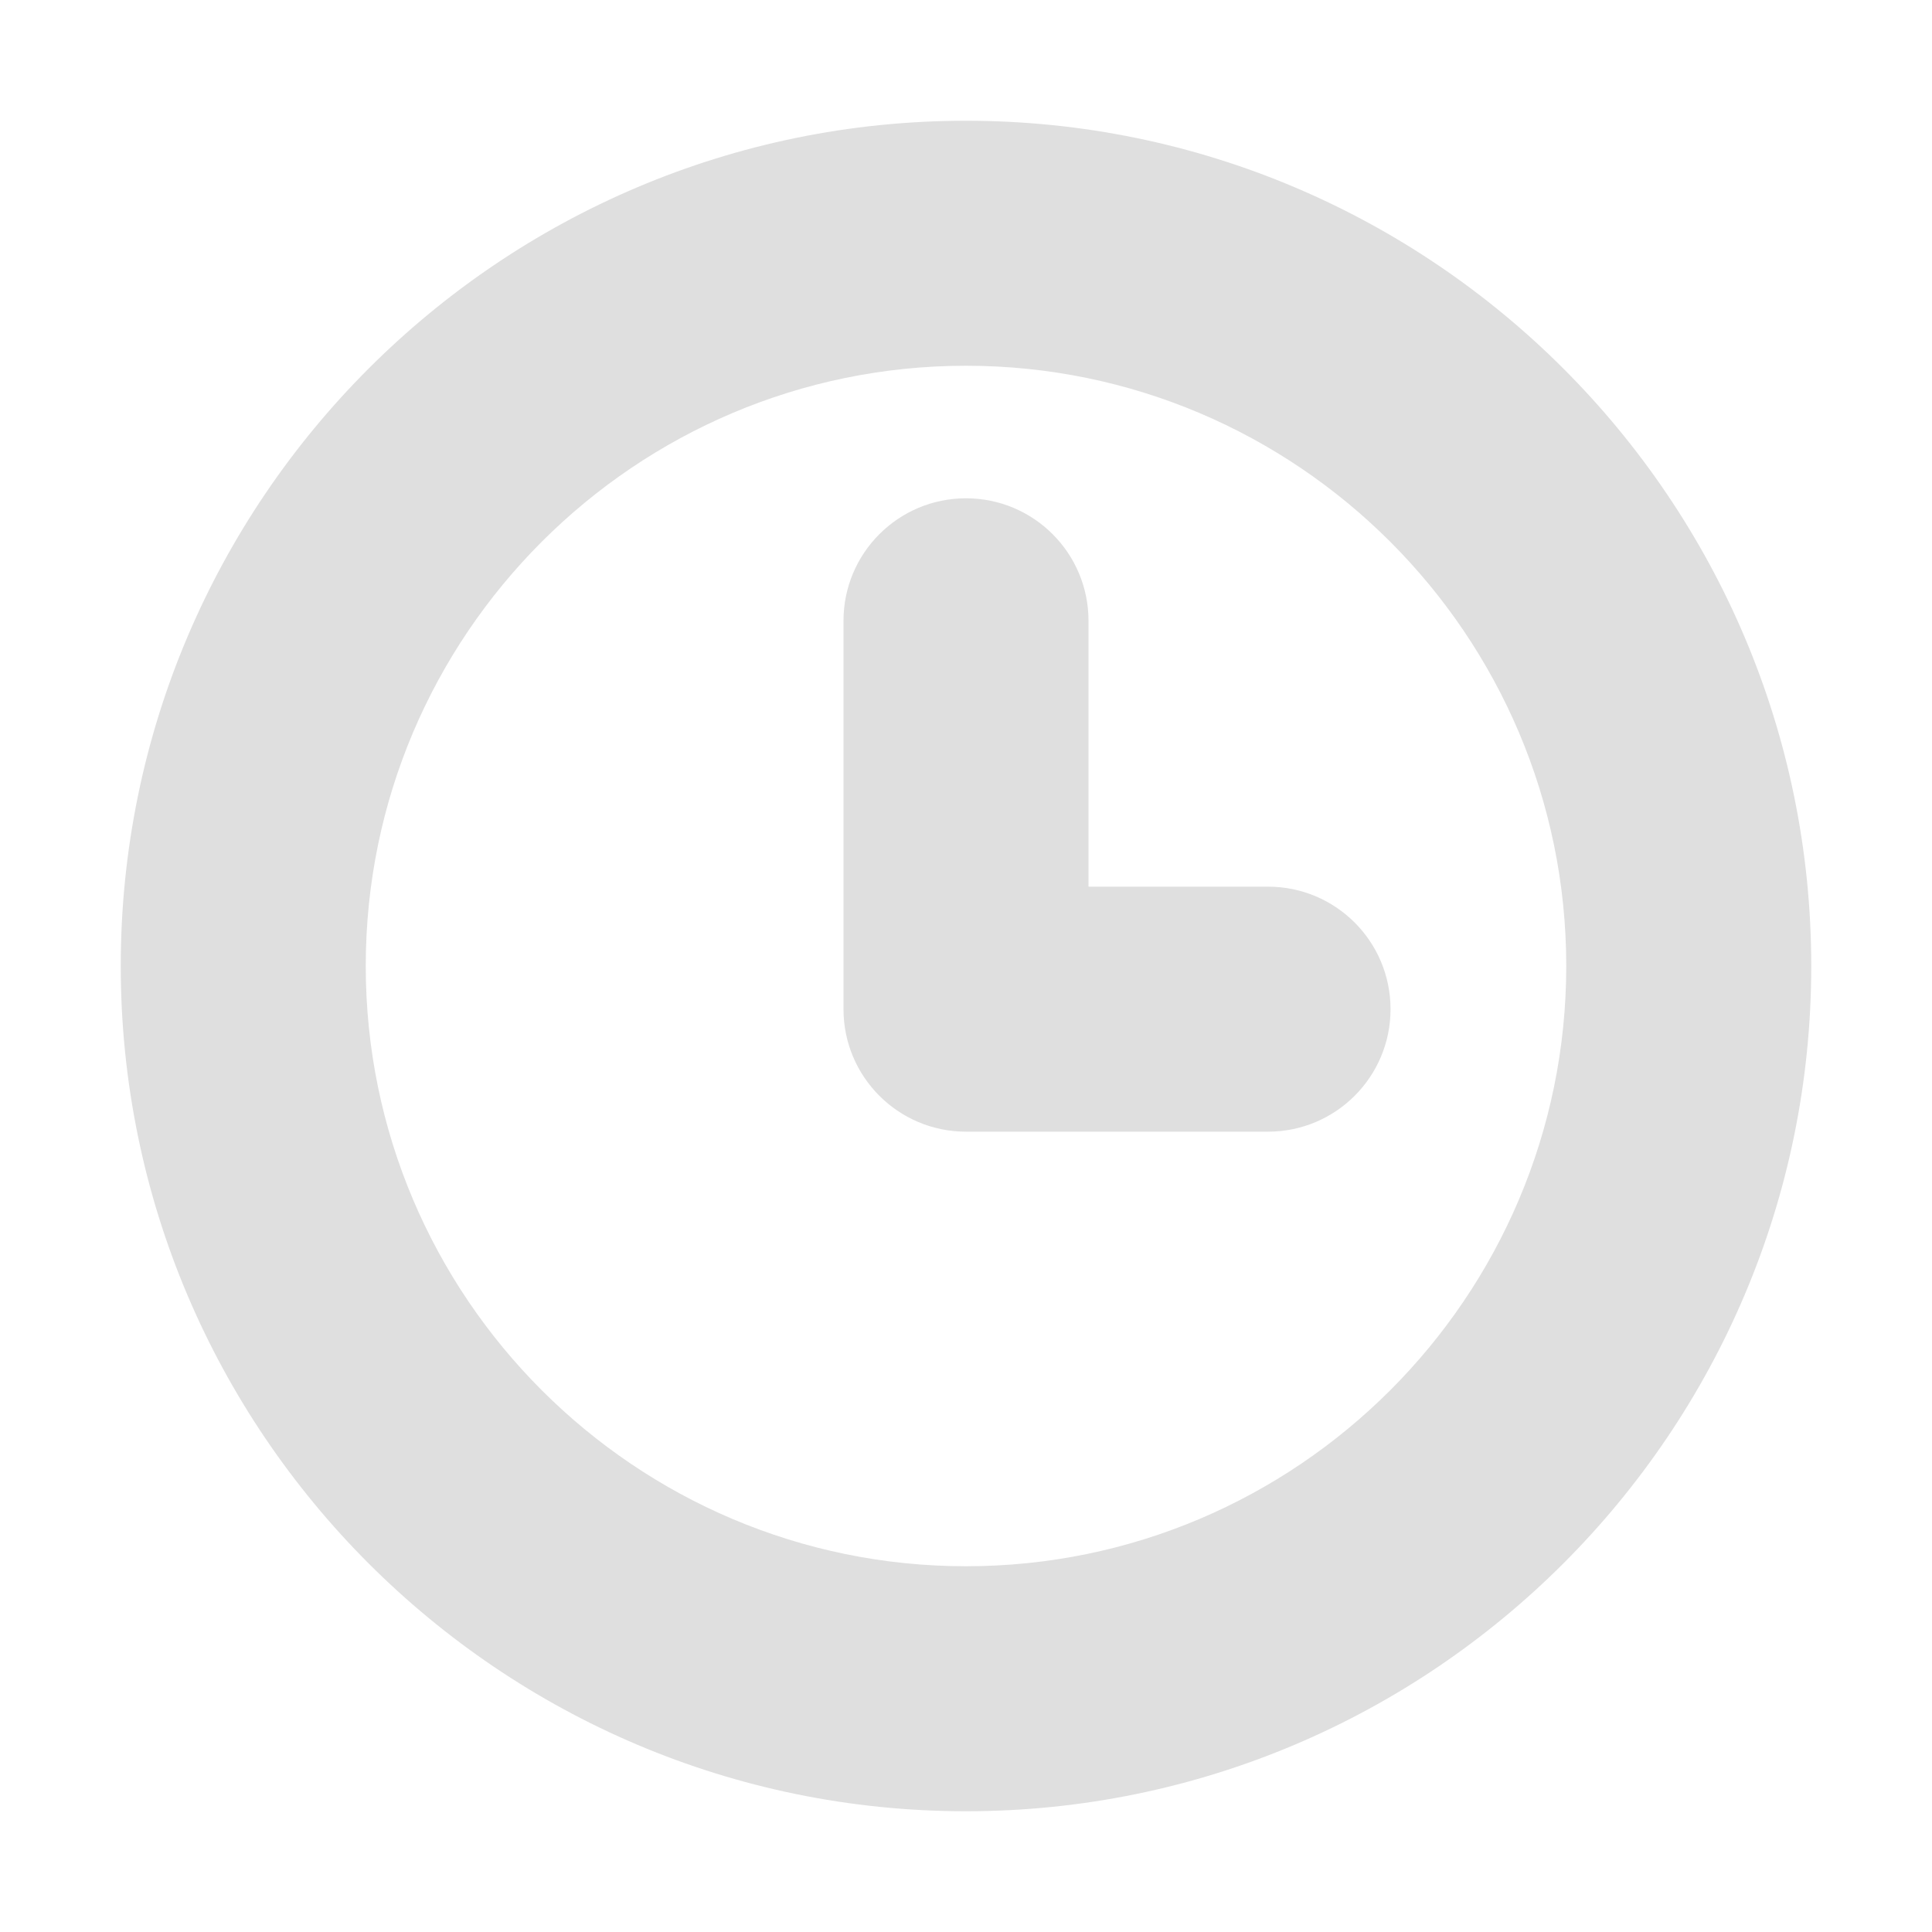
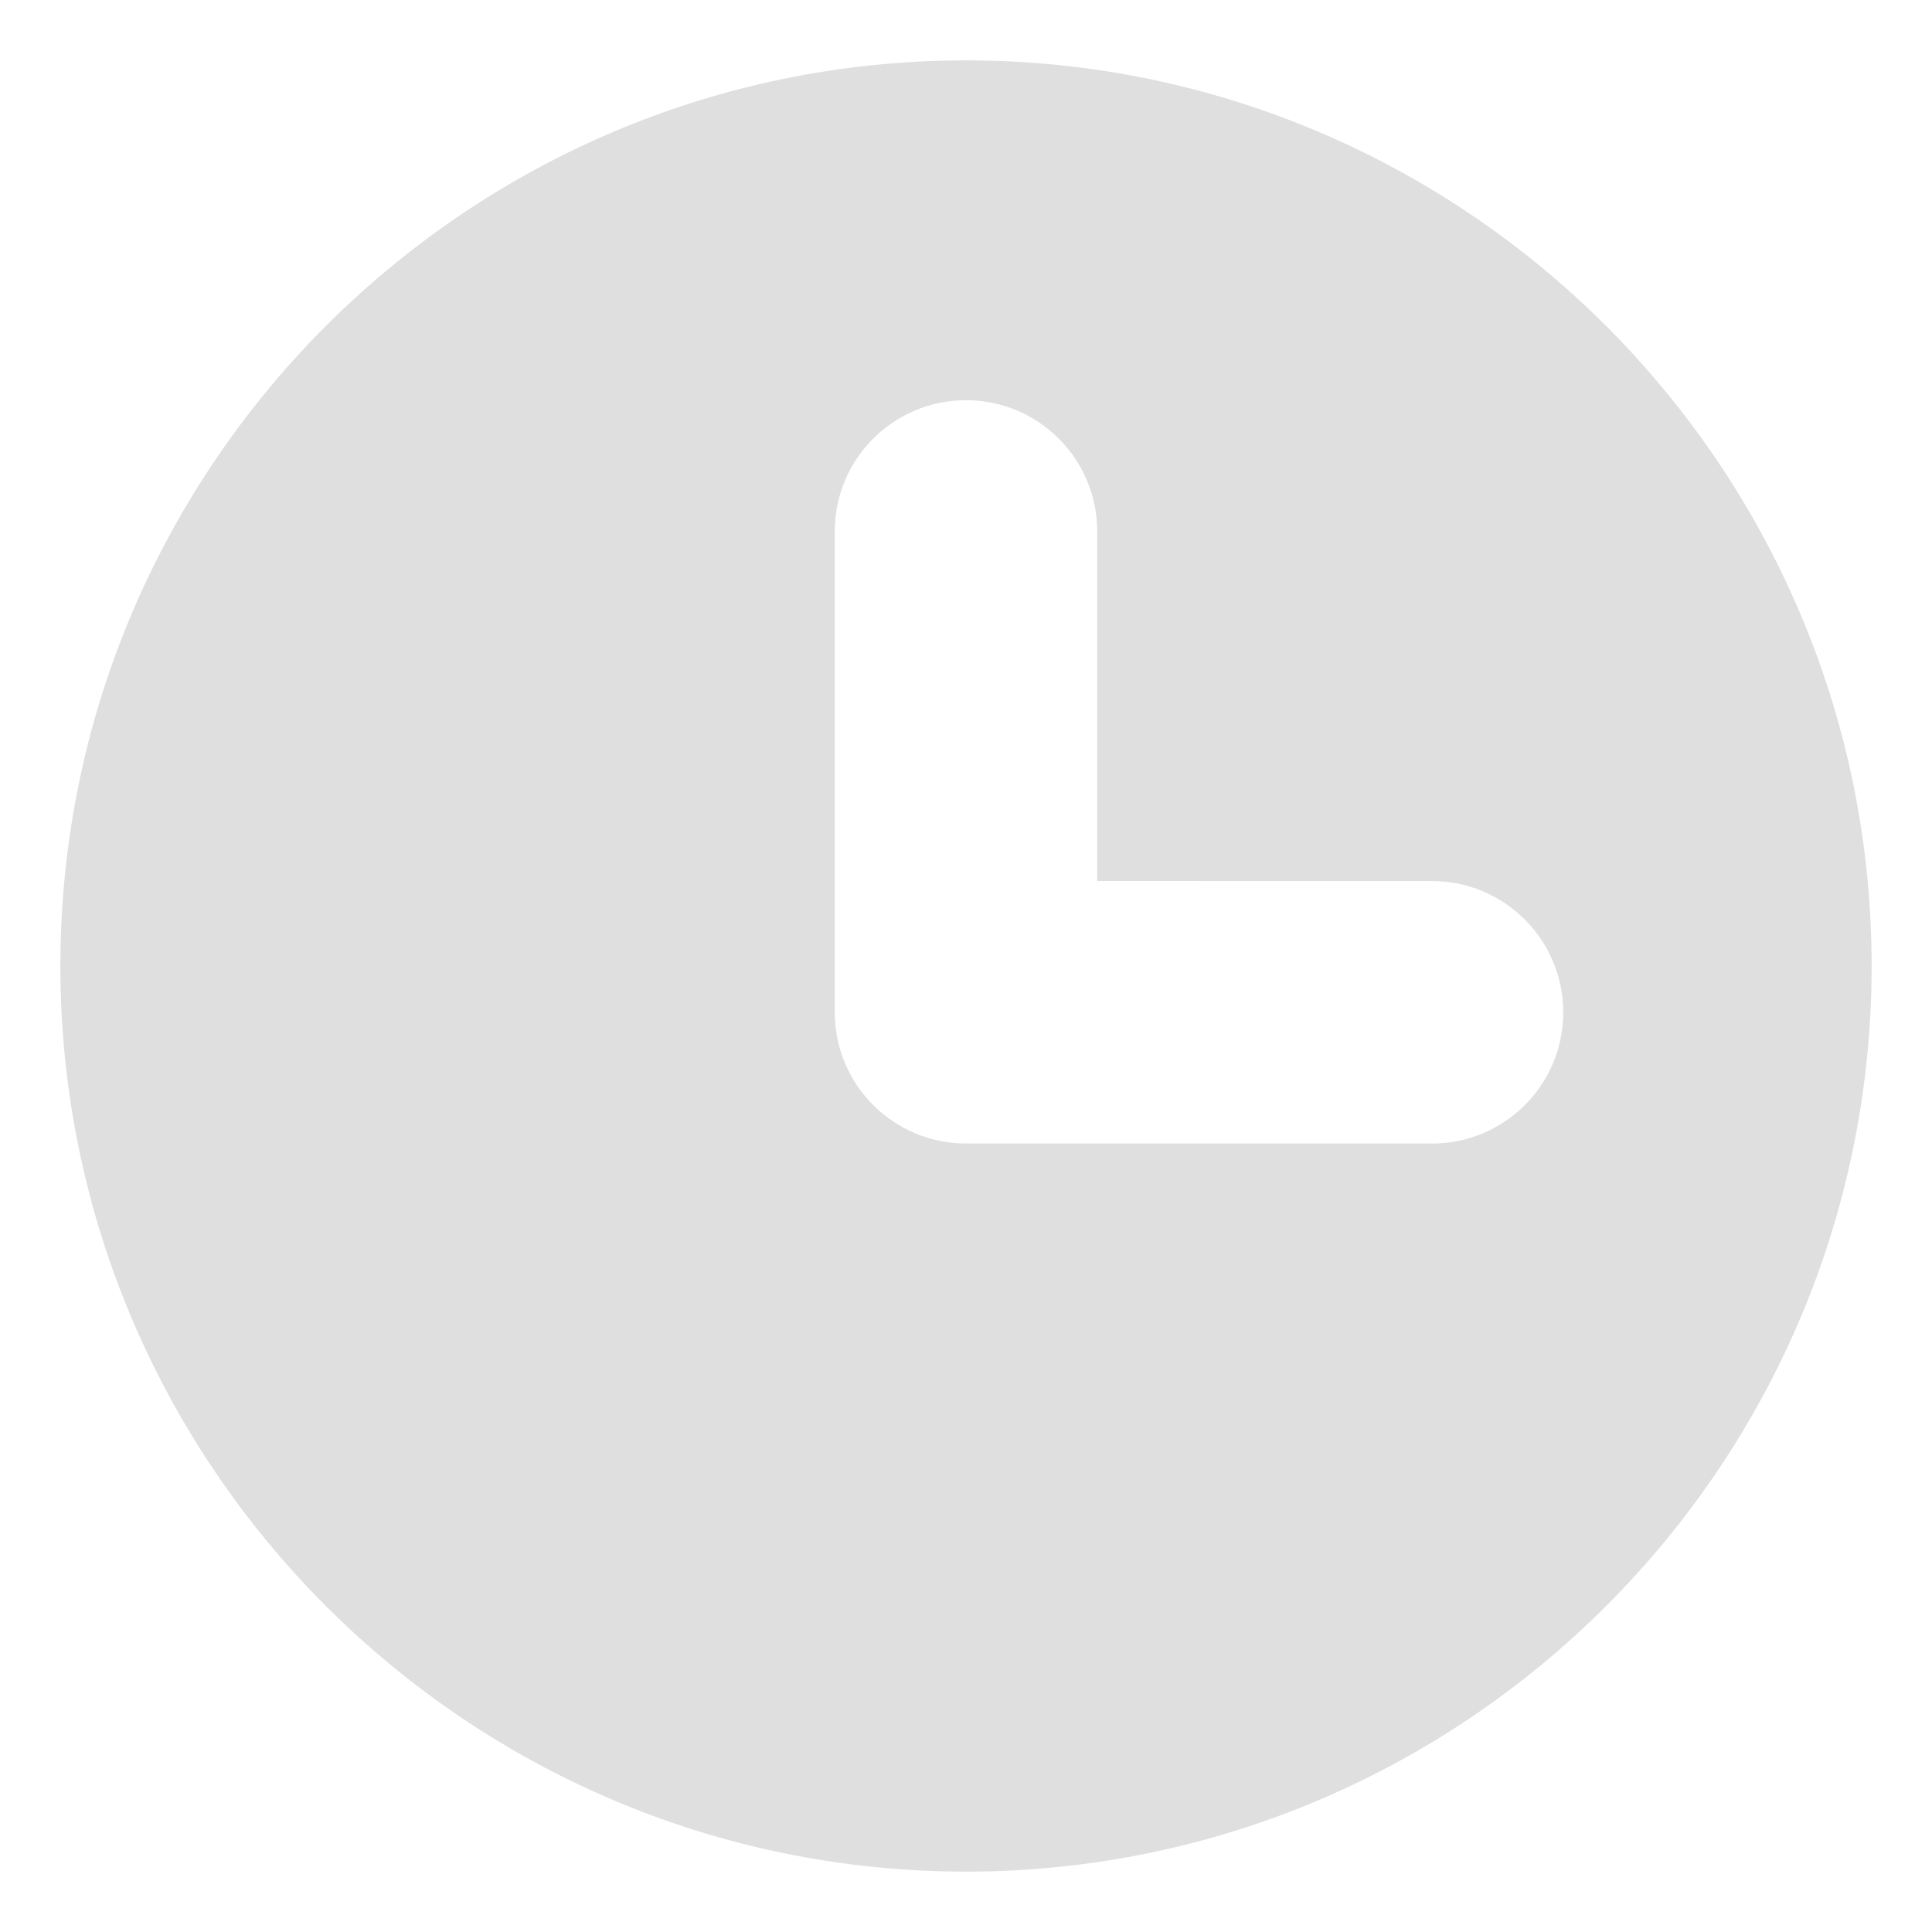
<svg xmlns="http://www.w3.org/2000/svg" width="16" height="16" version="1.1" id="svg6" xml:space="preserve">
-   <defs id="defs10" />
-   <g id="g295" transform="matrix(0.4057971,0,0,0.4057971,1,1)" style="fill:#dfdfdf;fill-opacity:1">
+   <defs id="defs10">
+     <style id="current-color-scheme" type="text/css">
+    .ColorScheme-Text { color:#dfdfdf; } .ColorScheme-Highlight { color:#4285f4; }
+   </style>
+   </defs>
+   <g id="g295" transform="matrix(0.4347826,0,0,0.4347826,0.5,0.5)" style="fill:#dfdfdf;fill-opacity:1">
    <g id="g241" style="fill:#dfdfdf;fill-opacity:1">
-       <path d="M 17.25,0 C 7.738,0 0,7.738 0,17.25 0,26.762 7.738,34.5 17.25,34.5 26.762,34.5 34.5,26.762 34.5,17.25 34.5,7.738 26.762,0 17.25,0 Z m 0,29.5 C 10.495,29.5 5,24.005 5,17.25 5,10.495 10.495,5 17.25,5 24.005,5 29.5,10.495 29.5,17.25 29.5,24.005 24.005,29.5 17.25,29.5 Z m 8.664,-11.369 c 0,1.381 -1.119,2.5 -2.5,2.5 H 17.25 c -1.381,0 -2.5,-1.119 -2.5,-2.5 v -7.926 c 0,-1.381 1.119,-2.5 2.5,-2.5 1.381,0 2.5,1.119 2.5,2.5 v 5.426 h 3.664 c 1.381,0 2.5,1.119 2.5,2.5 z" id="path239" style="fill:#dfdfdf;fill-opacity:1" />
+       <path d="M 17.25,0 C 7.738,0 0,7.738 0,17.25 0,26.762 7.738,34.5 17.25,34.5 26.762,34.5 34.5,26.762 34.5,17.25 34.5,7.738 26.762,0 17.25,0 Z m 11.376,18.132 c 0,1.381 -1.119,2.5 -2.5,2.5 L 17.25,20.631 c -1.381,-1.89e-4 -2.5,-1.119 -2.5,-2.5 V 8.973 c 0,-1.381 1.119,-2.5 2.5,-2.5 1.381,0 2.5,1.119 2.5,2.5 V 15.631 l 6.376,0.001 c 1.381,2.6e-4 2.5,1.119 2.5,2.5 z" id="path239" style="fill:#dfdfdf;fill-opacity:1" />
    </g>
    <g id="g243" style="fill:#dfdfdf;fill-opacity:1">
</g>
    <g id="g245" style="fill:#dfdfdf;fill-opacity:1">
</g>
    <g id="g247" style="fill:#dfdfdf;fill-opacity:1">
</g>
    <g id="g249" style="fill:#dfdfdf;fill-opacity:1">
</g>
    <g id="g251" style="fill:#dfdfdf;fill-opacity:1">
</g>
    <g id="g253" style="fill:#dfdfdf;fill-opacity:1">
</g>
    <g id="g255" style="fill:#dfdfdf;fill-opacity:1">
</g>
    <g id="g257" style="fill:#dfdfdf;fill-opacity:1">
</g>
    <g id="g259" style="fill:#dfdfdf;fill-opacity:1">
</g>
    <g id="g261" style="fill:#dfdfdf;fill-opacity:1">
</g>
    <g id="g263" style="fill:#dfdfdf;fill-opacity:1">
</g>
    <g id="g265" style="fill:#dfdfdf;fill-opacity:1">
</g>
    <g id="g267" style="fill:#dfdfdf;fill-opacity:1">
</g>
    <g id="g269" style="fill:#dfdfdf;fill-opacity:1">
</g>
    <g id="g271" style="fill:#dfdfdf;fill-opacity:1">
</g>
  </g>
</svg>
